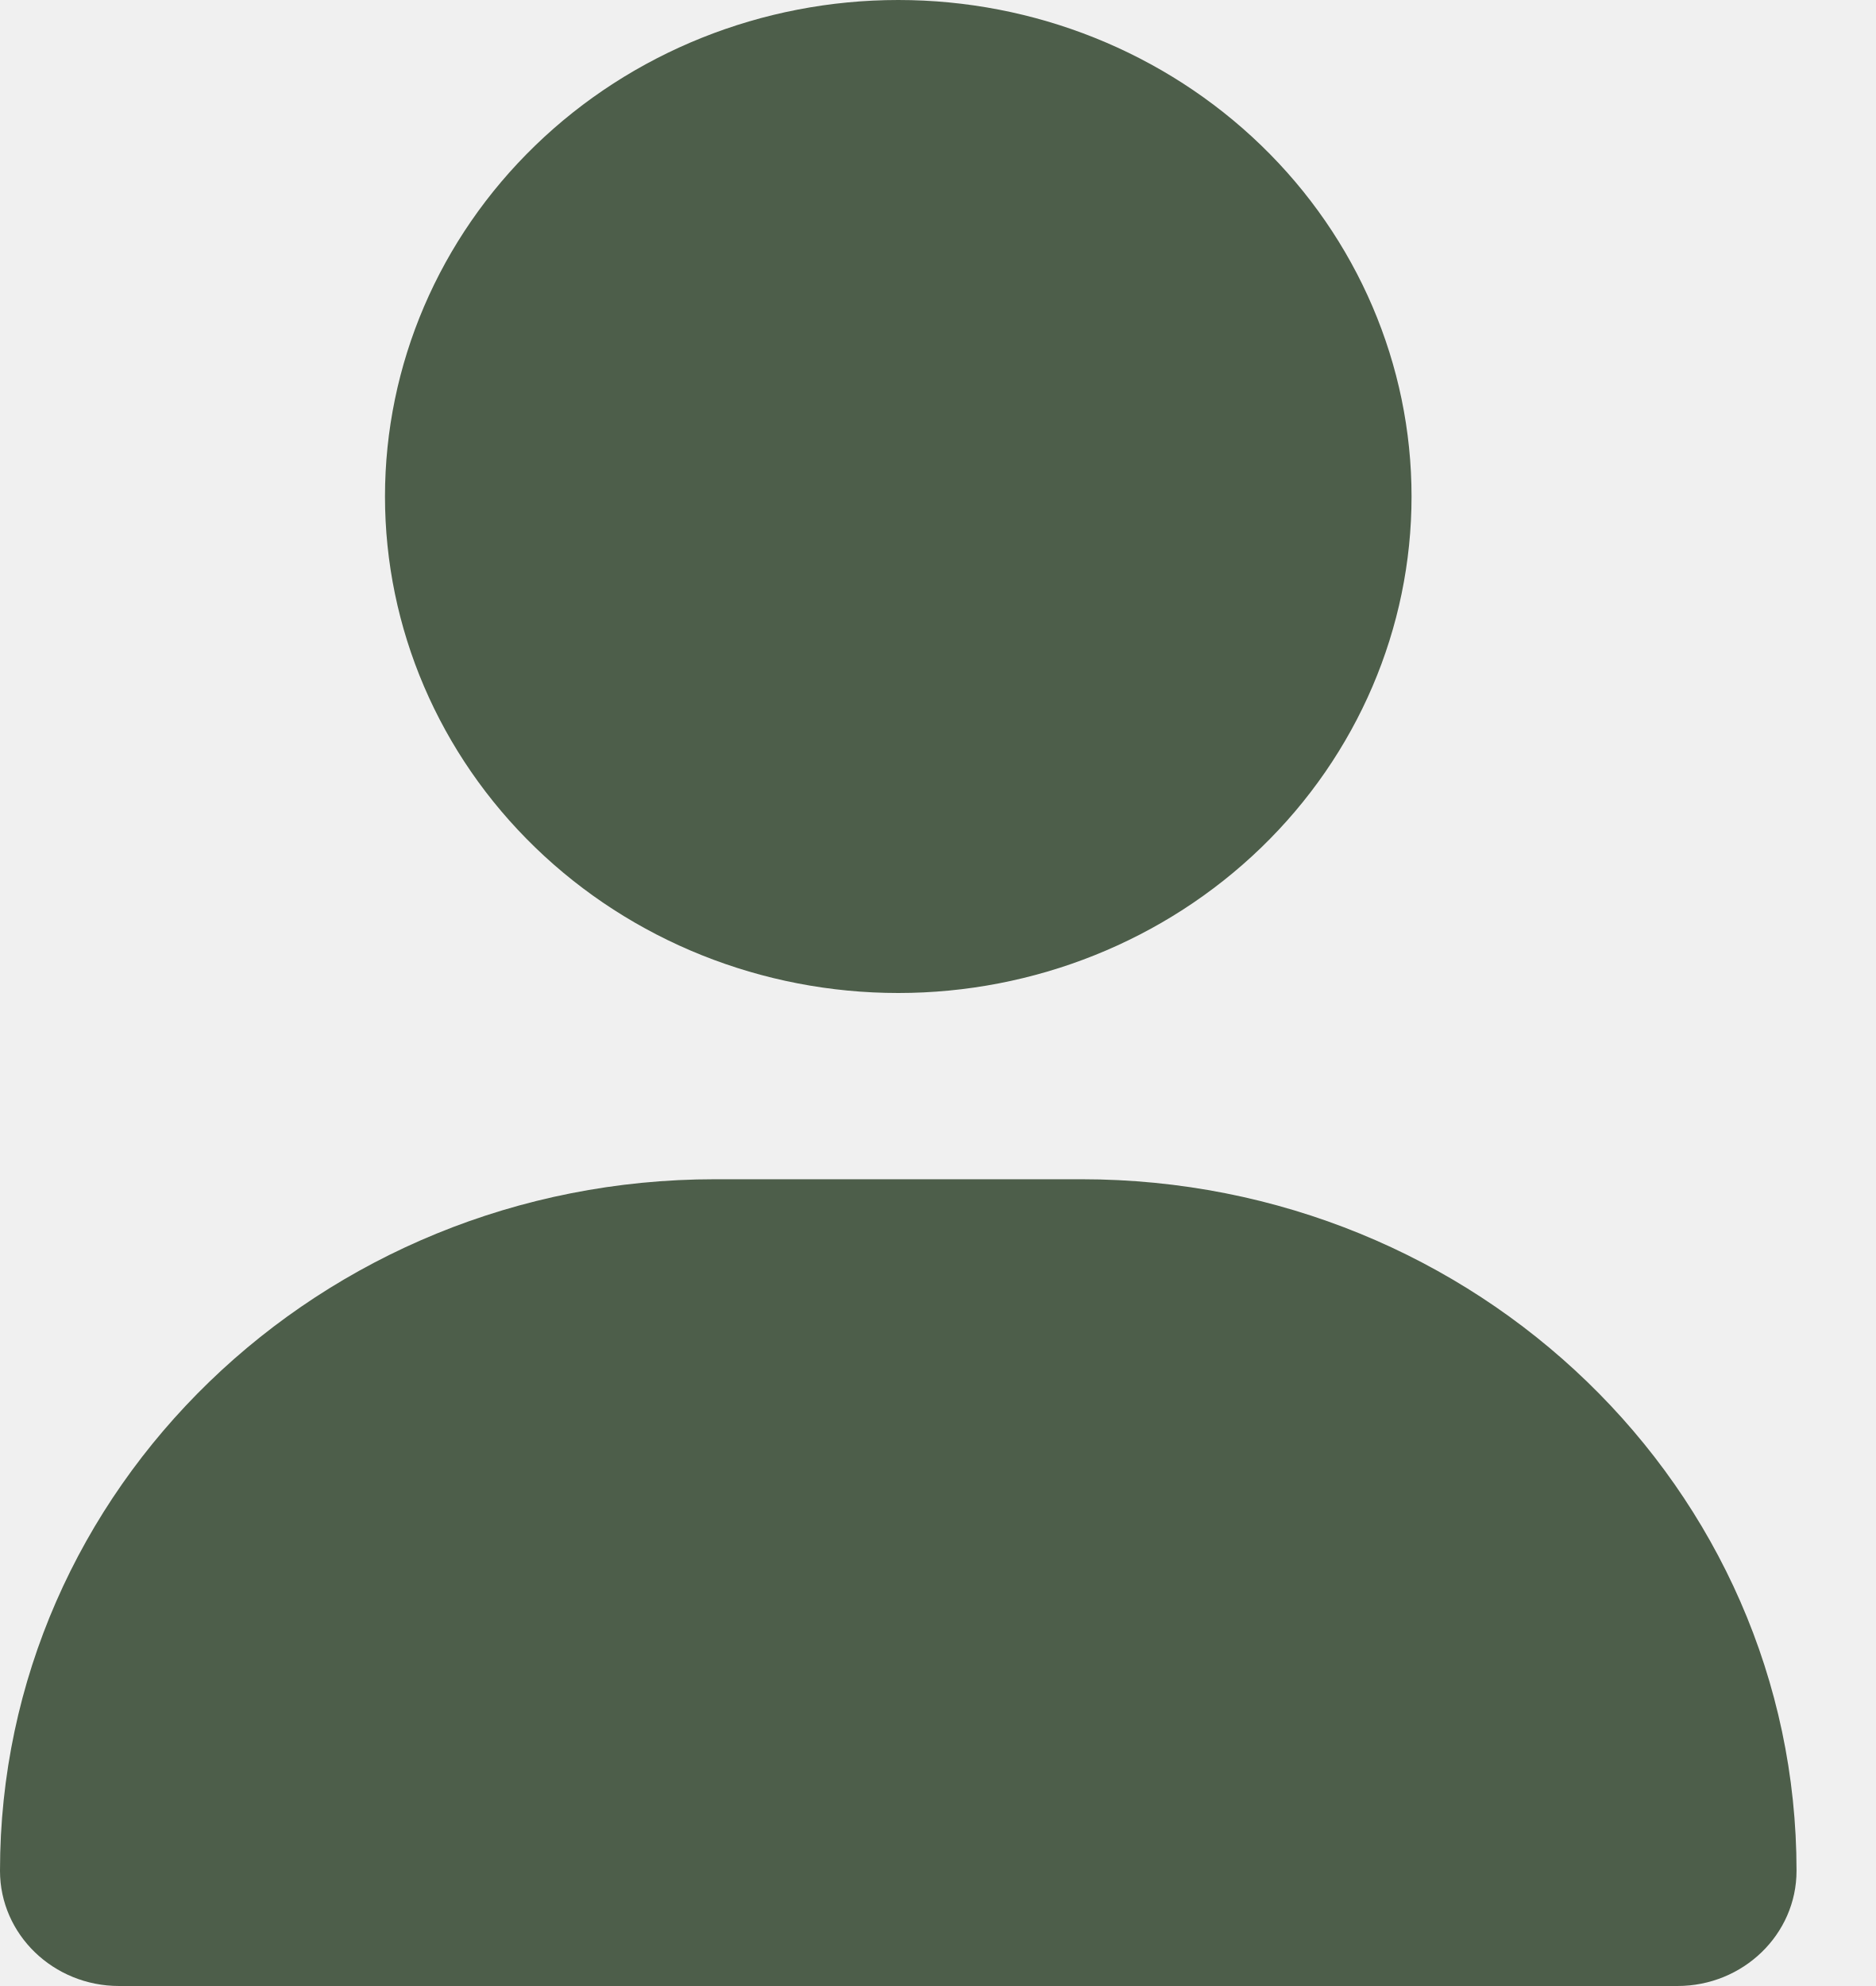
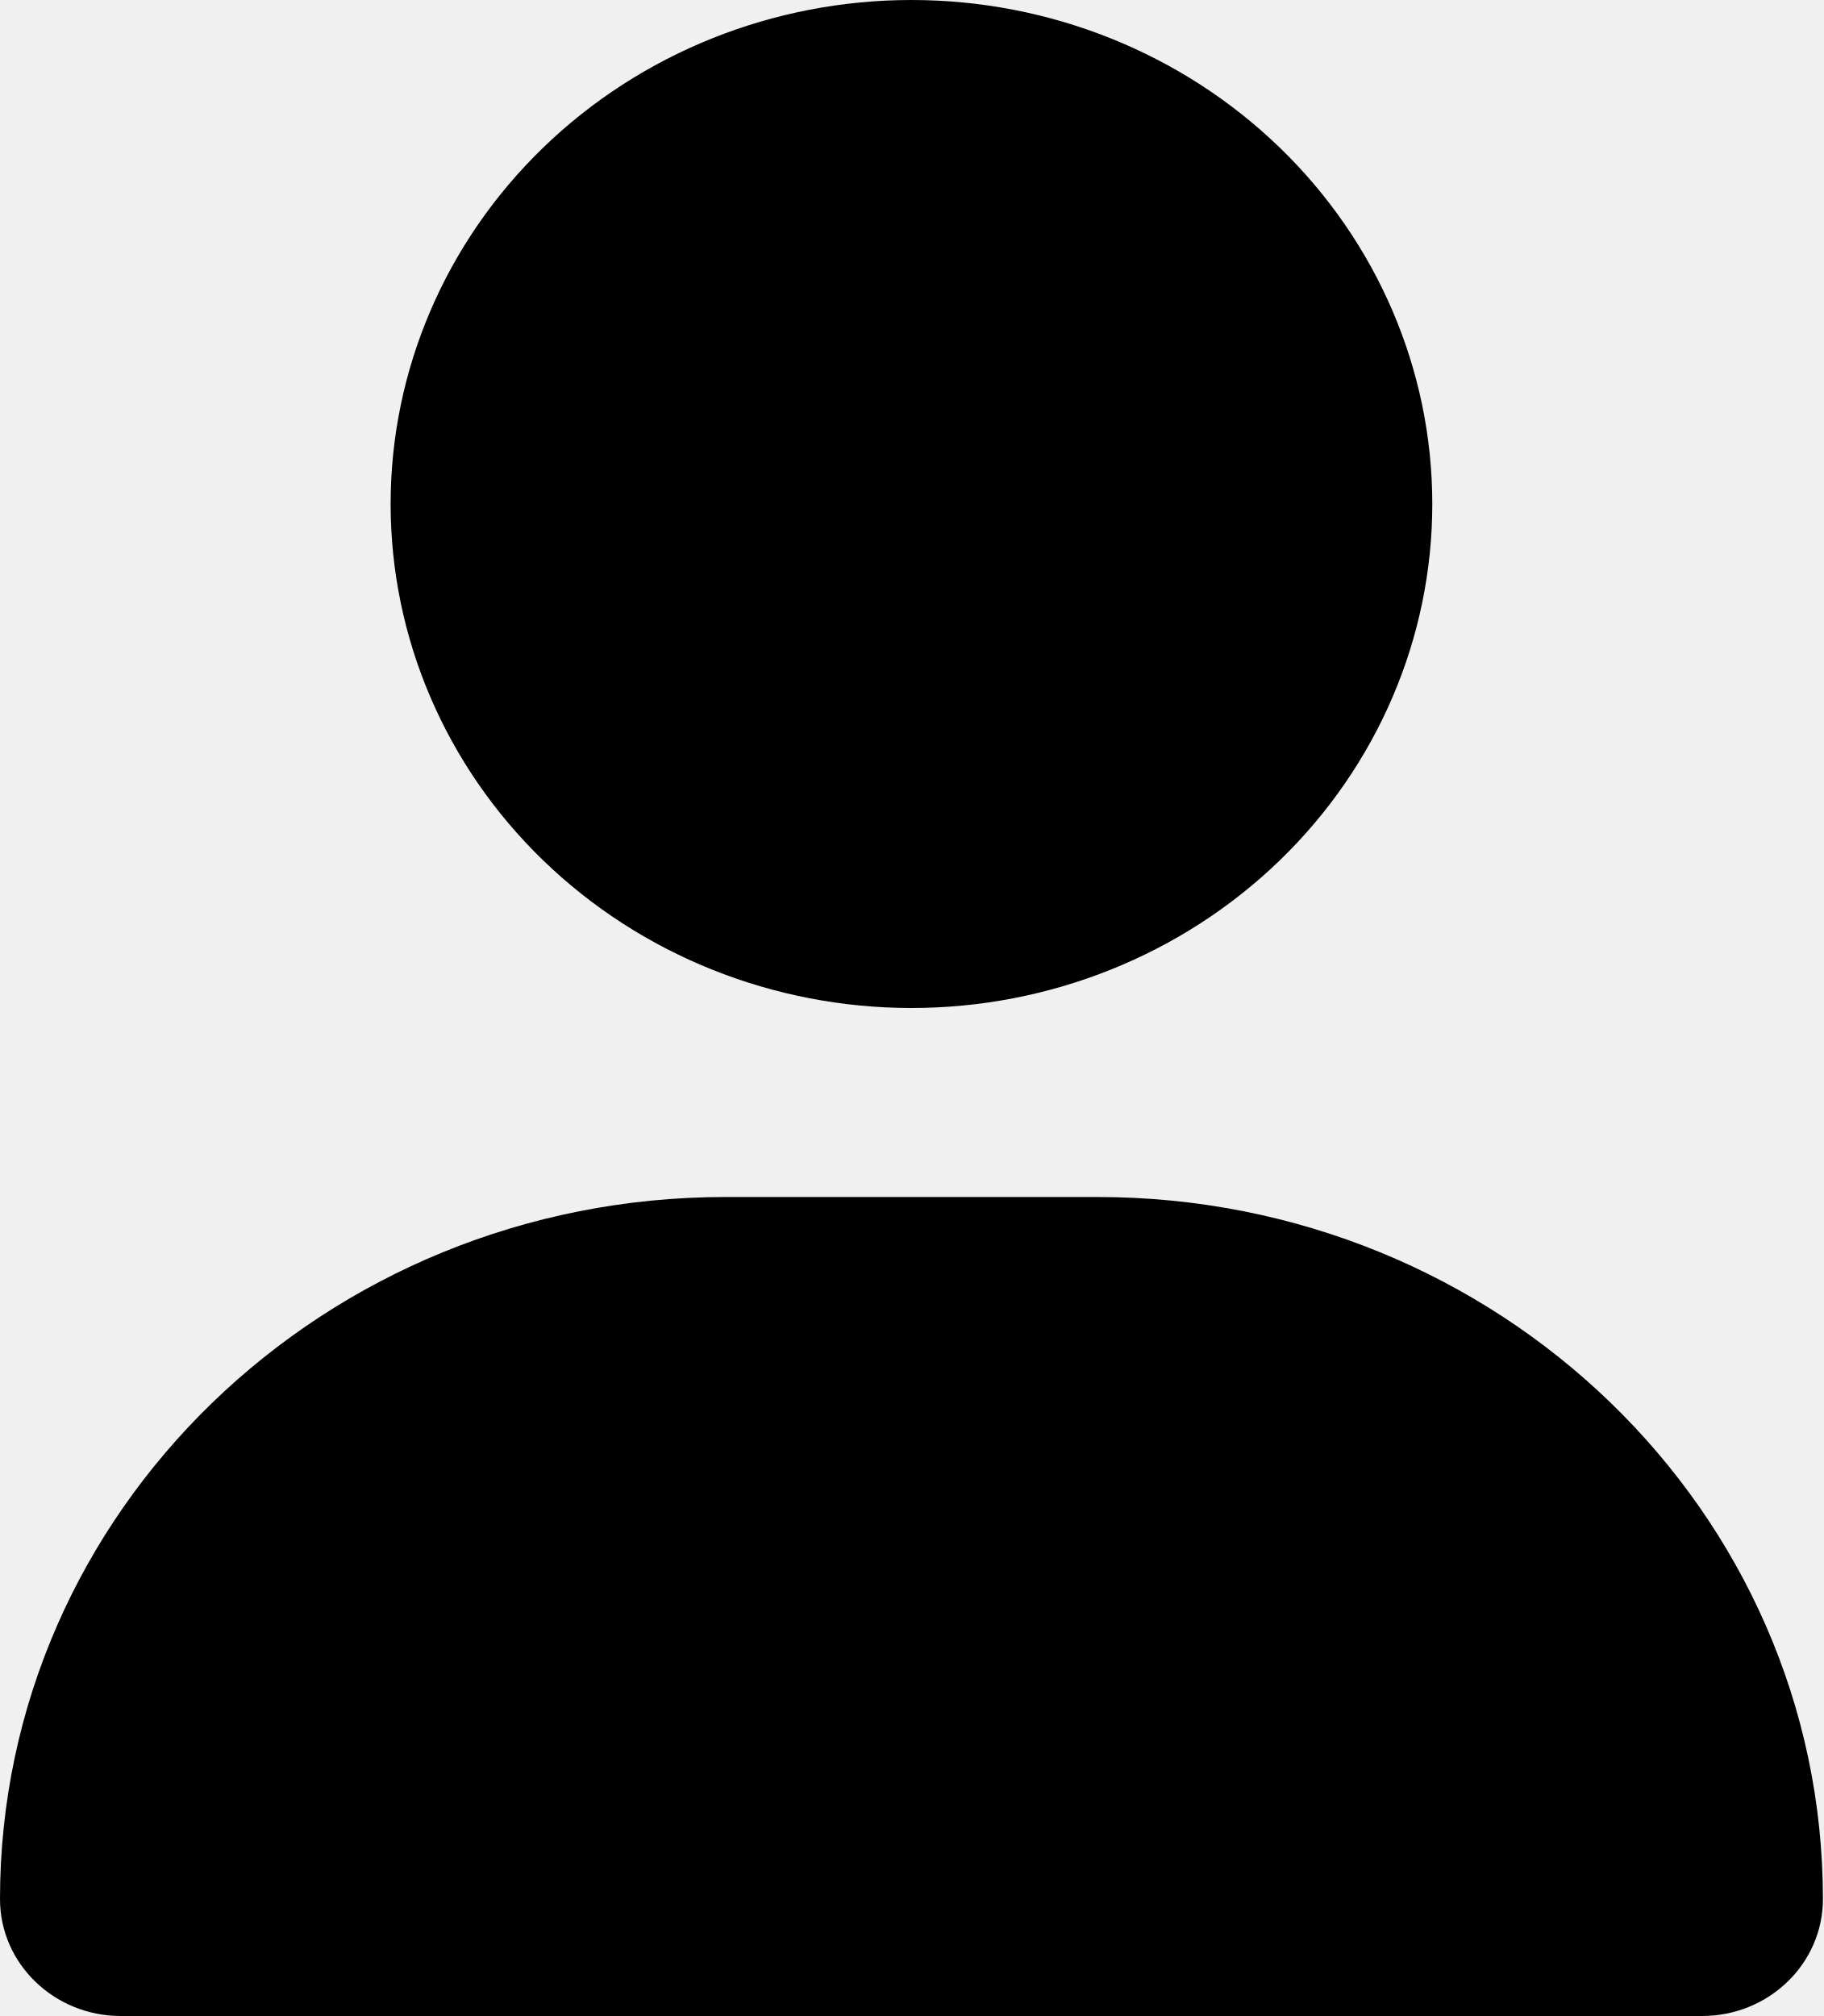
- <svg xmlns="http://www.w3.org/2000/svg" width="17" height="18" viewBox="0 0 17 18" fill="none">
-   <g clip-path="url(#clip0_684_709)">
-     <path d="M8.143 9C9.377 9 10.56 8.526 11.433 7.682C12.306 6.838 12.796 5.693 12.796 4.5C12.796 3.307 12.306 2.162 11.433 1.318C10.56 0.474 9.377 0 8.143 0C6.909 0 5.725 0.474 4.853 1.318C3.98 2.162 3.49 3.307 3.49 4.5C3.49 5.693 3.98 6.838 4.853 7.682C5.725 8.526 6.909 9 8.143 9ZM6.482 10.688C2.901 10.688 0 13.493 0 16.956C0 17.532 0.483 18 1.08 18H15.206C15.802 18 16.286 17.532 16.286 16.956C16.286 13.493 13.385 10.688 9.804 10.688H6.482Z" fill="#4D5E4A" />
-   </g>
-   <defs>
-     <clipPath id="clip0_684_709">
-       <rect width="16.286" height="18" fill="white" />
-     </clipPath>
-   </defs>
+ <svg xmlns="http://www.w3.org/2000/svg" width="484" height="535" viewBox="0 0 484 535" fill="none">
+   <path d="M241.891 267.5C278.55 267.5 313.709 253.408 339.63 228.326C365.552 203.243 380.114 169.223 380.114 133.75C380.114 98.277 365.552 64.257 339.63 39.175C313.709 14.091 278.55 0 241.891 0C205.232 0 170.074 14.091 144.152 39.175C118.23 64.257 103.668 98.277 103.668 133.75C103.668 169.223 118.23 203.243 144.152 228.326C170.074 253.408 205.232 267.5 241.891 267.5ZM192.541 317.656C86.174 317.656 0 401.042 0 503.967C0 521.102 14.362 535 32.072 535H451.711C469.418 535 483.781 521.102 483.781 503.967C483.781 401.042 397.607 317.656 291.241 317.656H192.541Z" fill="black" />
</svg>
